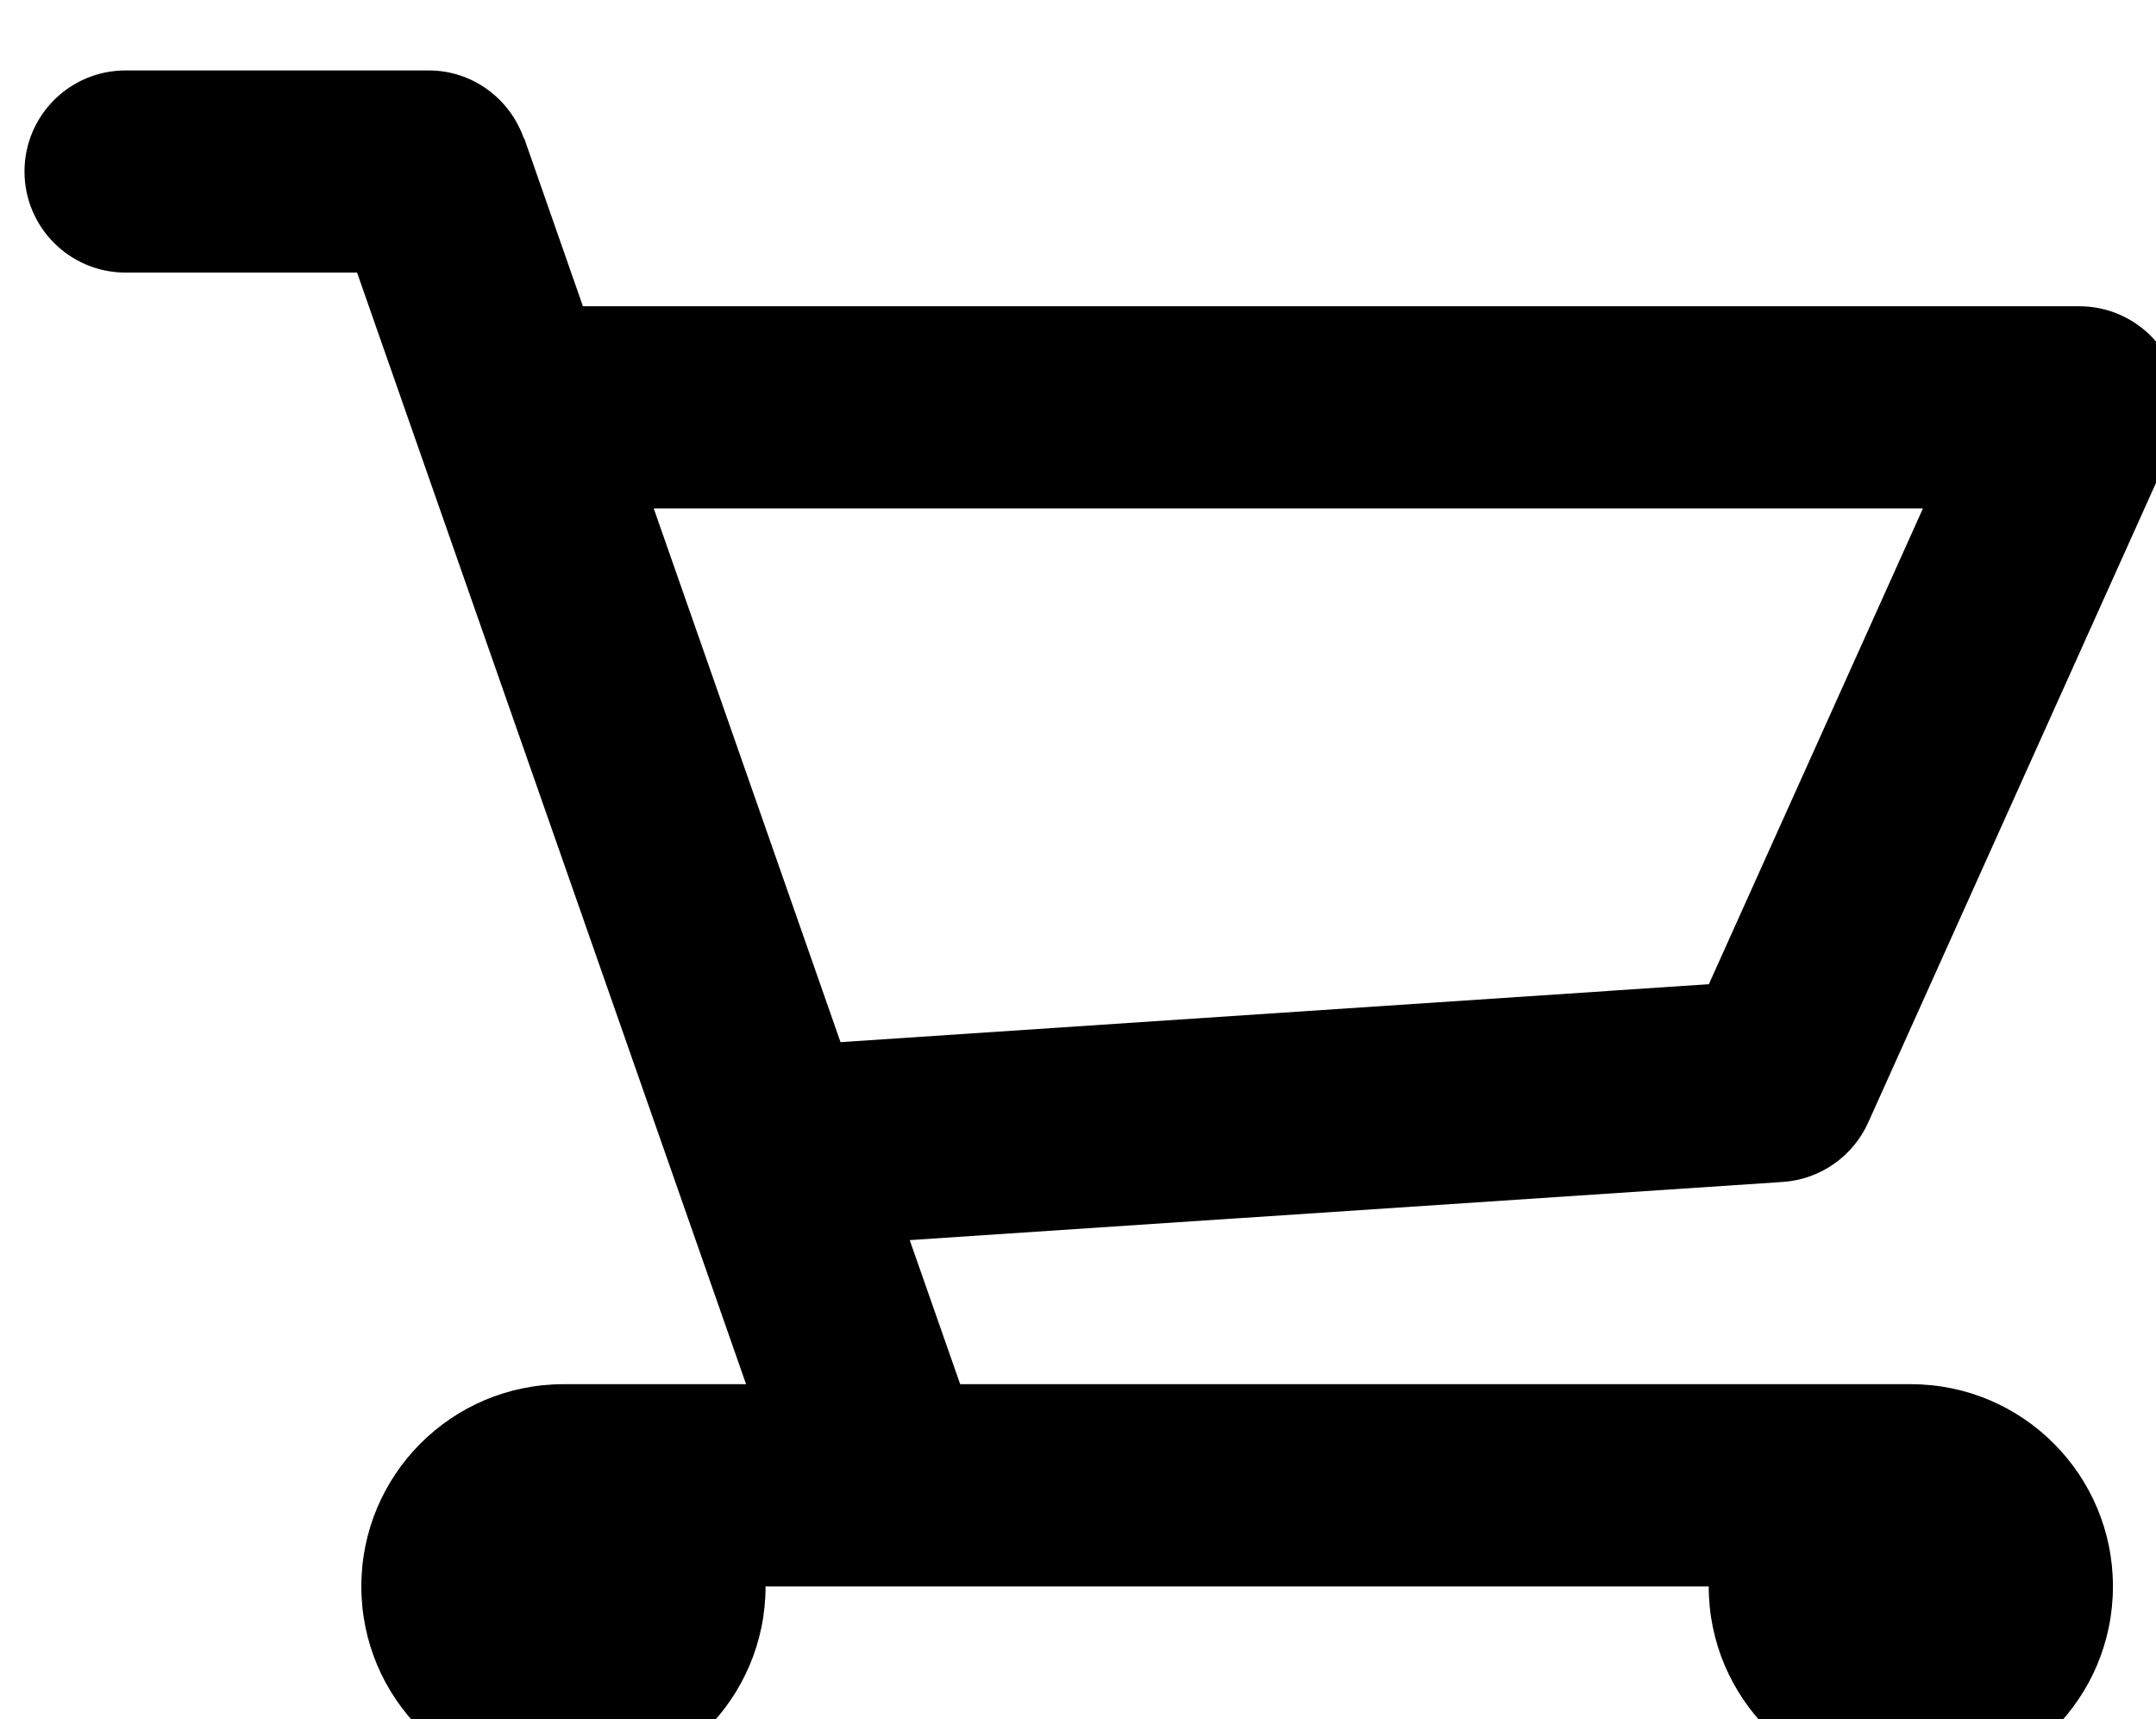
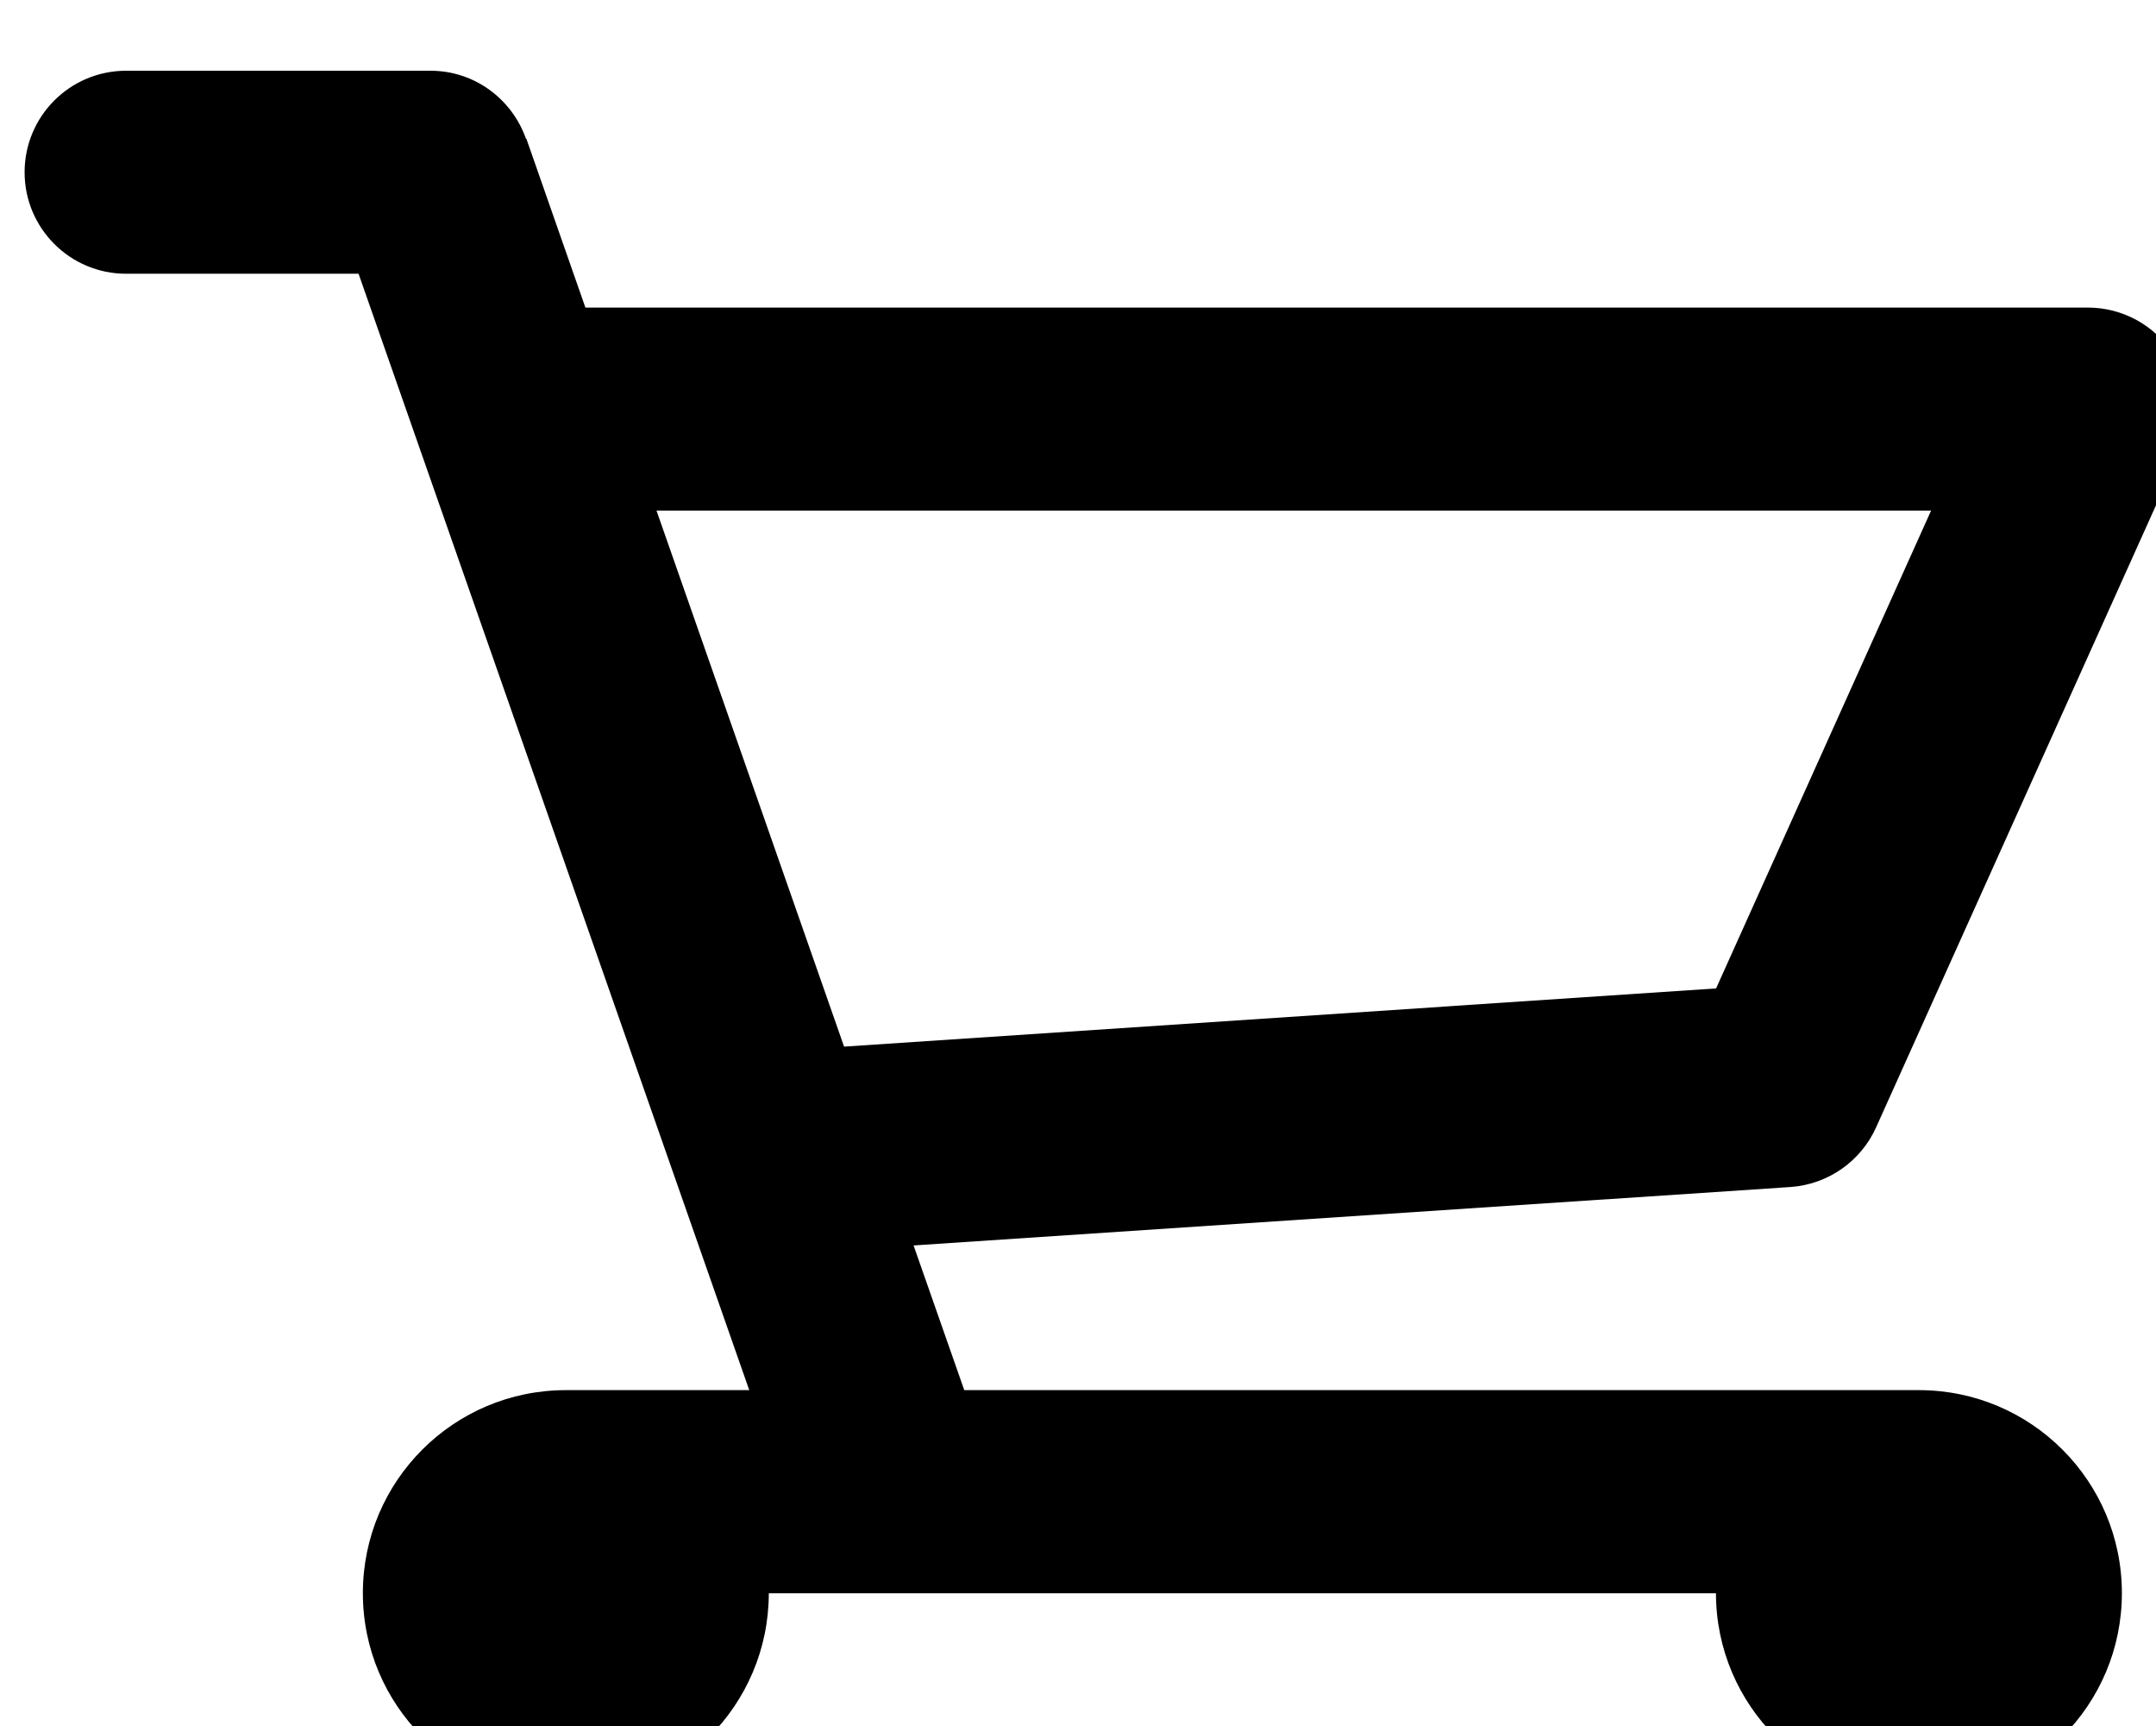
- <svg xmlns="http://www.w3.org/2000/svg" viewbox="0 0 18 15">
-   <path d="M17.726,3.663 L17.727,3.663 L15.252,9.163 L15.252,9.163 C15.130,9.434 14.866,9.627 14.555,9.648 L14.555,9.648 L7.427,10.123 L7.839,11.299 L15.600,11.299 C16.511,11.299 17.250,12.038 17.250,12.950 C17.250,13.861 16.511,14.600 15.600,14.600 C14.689,14.600 13.950,13.861 13.950,12.950 L6.250,12.950 C6.250,13.861 5.511,14.600 4.600,14.600 C3.689,14.600 2.950,13.861 2.950,12.950 C2.950,12.038 3.689,11.299 4.600,11.299 L6.091,11.299 L2.915,2.225 L1.025,2.225 C0.569,2.225 0.200,1.855 0.200,1.400 C0.200,0.944 0.569,0.575 1.025,0.575 L3.500,0.575 C3.860,0.575 4.163,0.807 4.276,1.128 L4.279,1.127 L4.759,2.500 L16.975,2.500 C17.431,2.500 17.800,2.869 17.800,3.325 C17.800,3.445 17.773,3.559 17.726,3.663 ZM5.337,4.150 L6.862,8.507 L13.951,8.034 L15.699,4.150 L5.337,4.150 Z" />
+ <svg xmlns="http://www.w3.org/2000/svg">
+   <path d="M17.726 3.663h.001l-2.475 5.5a.826.826 0 01-.697.485l-7.128.475.412 1.176H15.6a1.65 1.65 0 11-1.65 1.651h-7.7a1.65 1.65 0 11-1.65-1.651h1.491L2.915 2.225h-1.89a.825.825 0 010-1.65H3.5c.36 0 .663.232.776.553l.003-.001.48 1.373h12.216a.825.825 0 01.751 1.163zM5.337 4.15l1.525 4.357 7.089-.473 1.748-3.884H5.337z" />
</svg>
